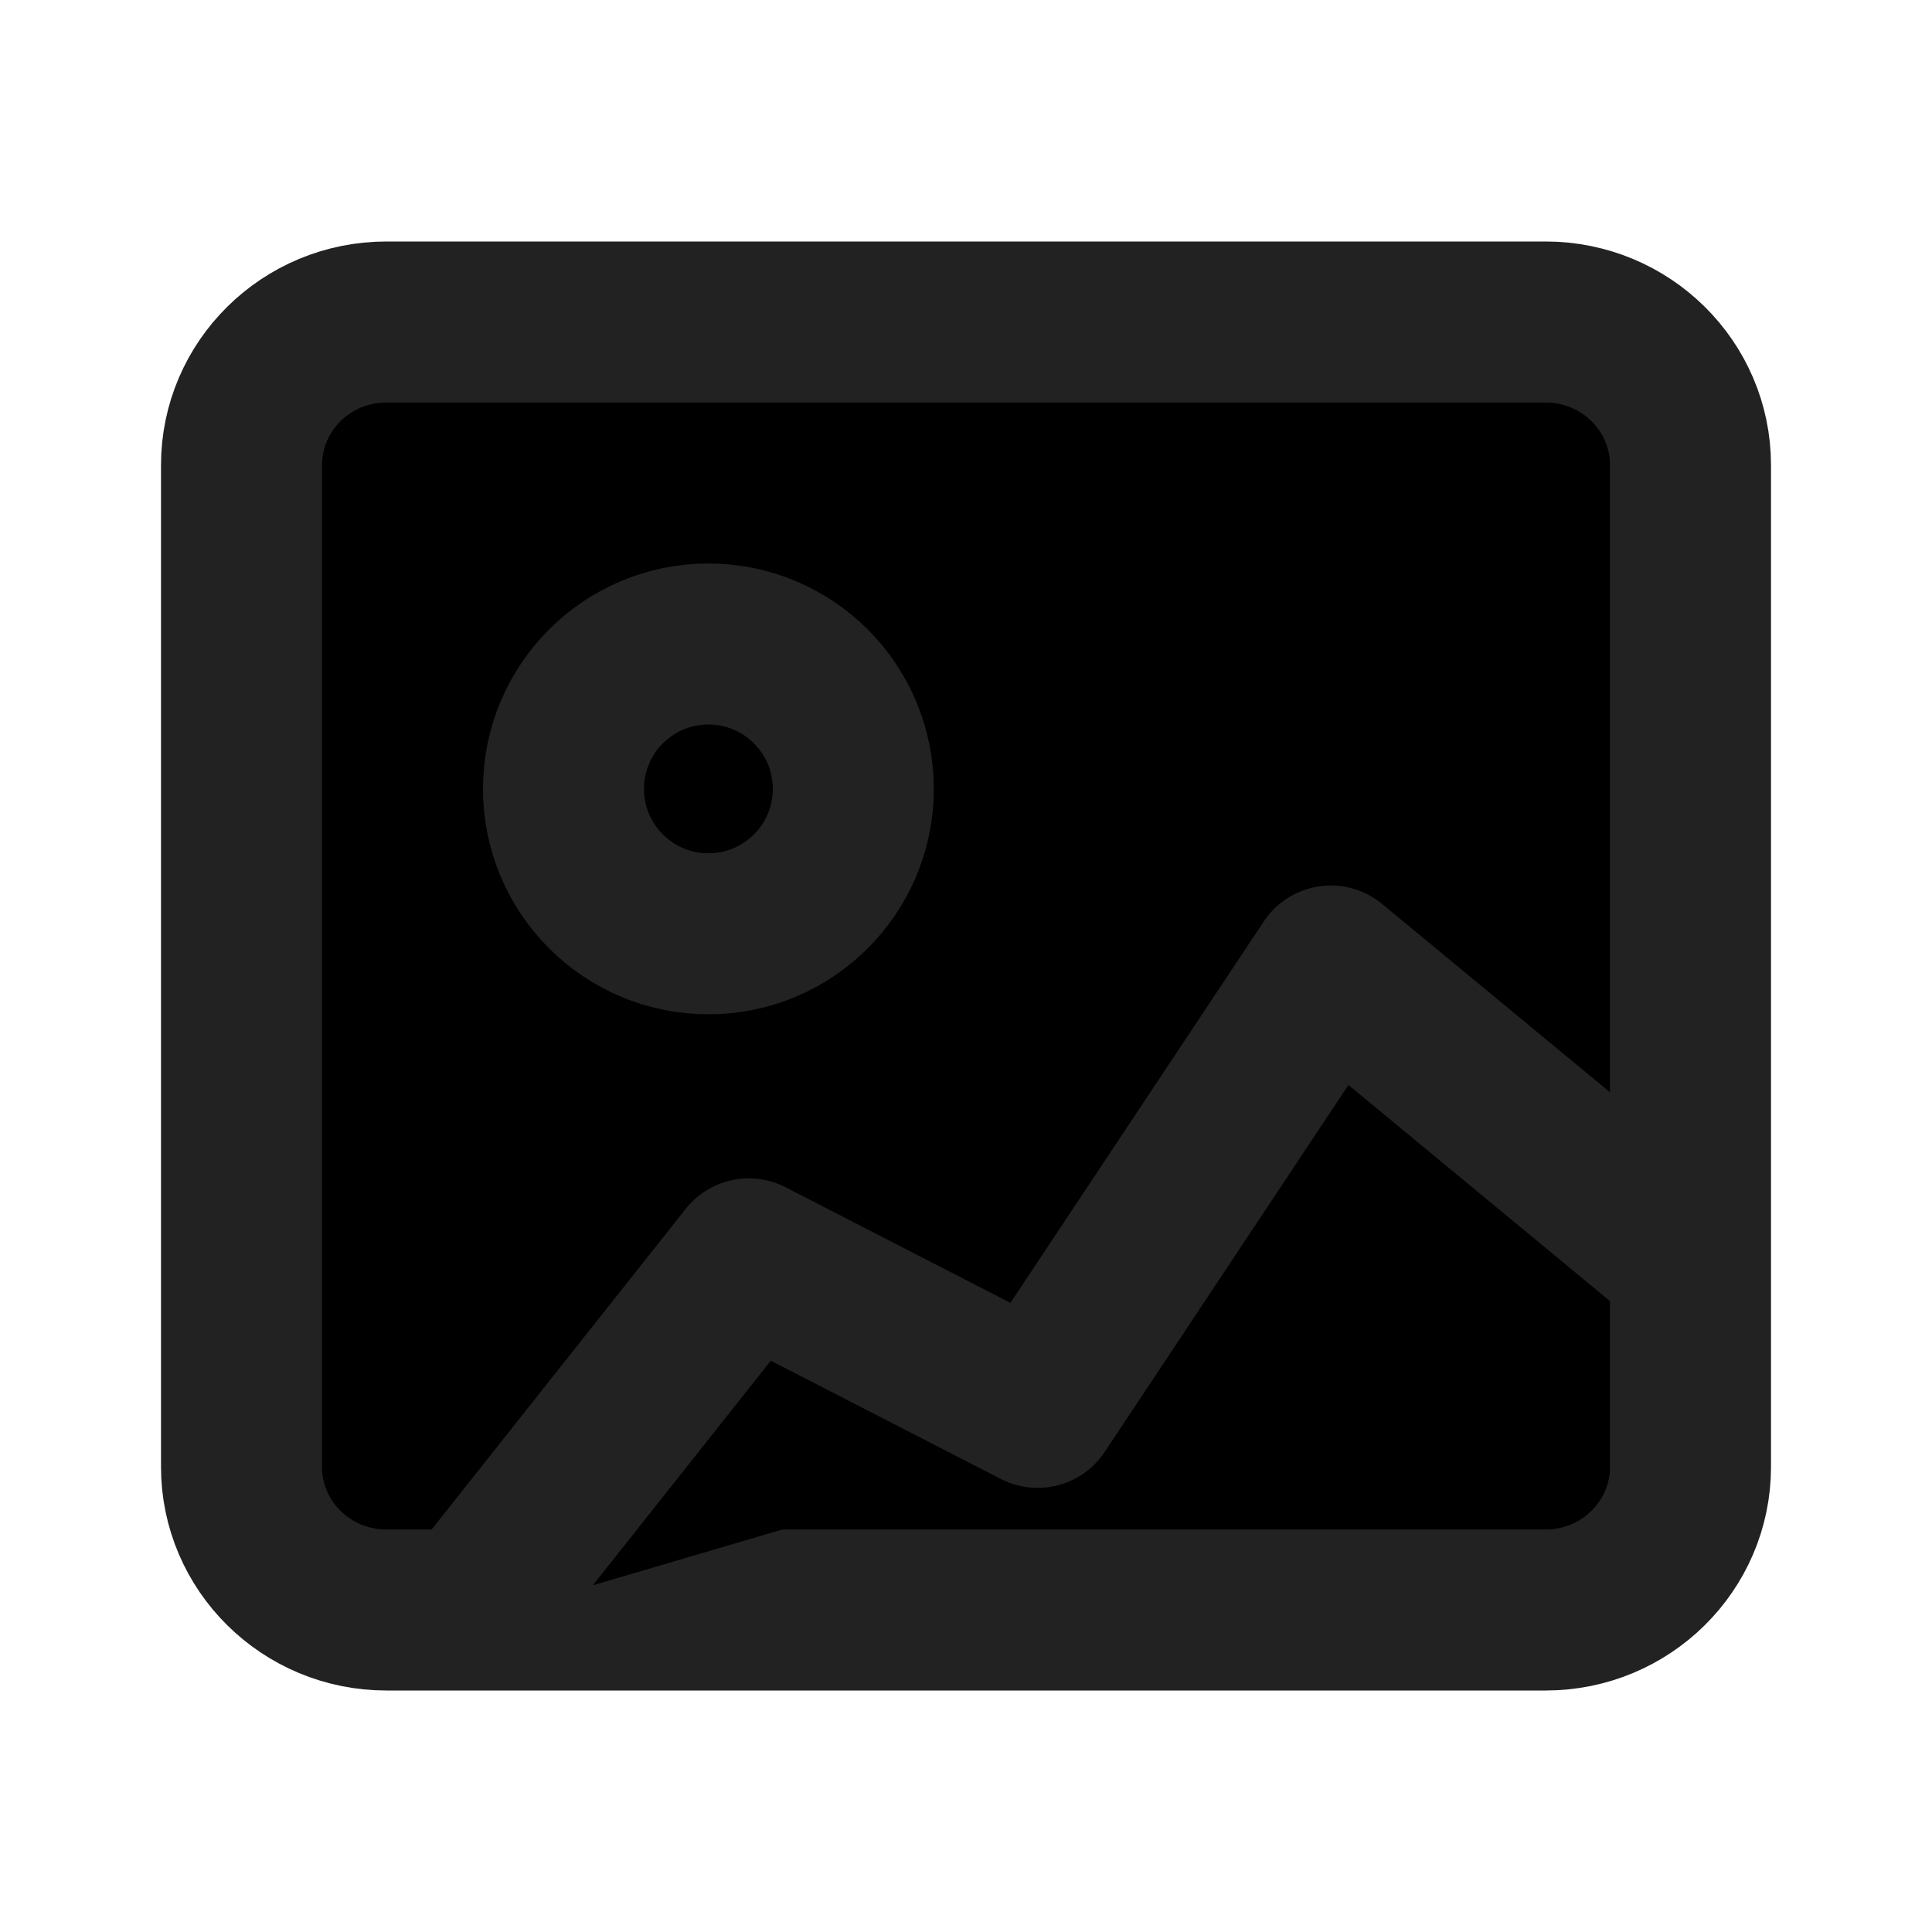
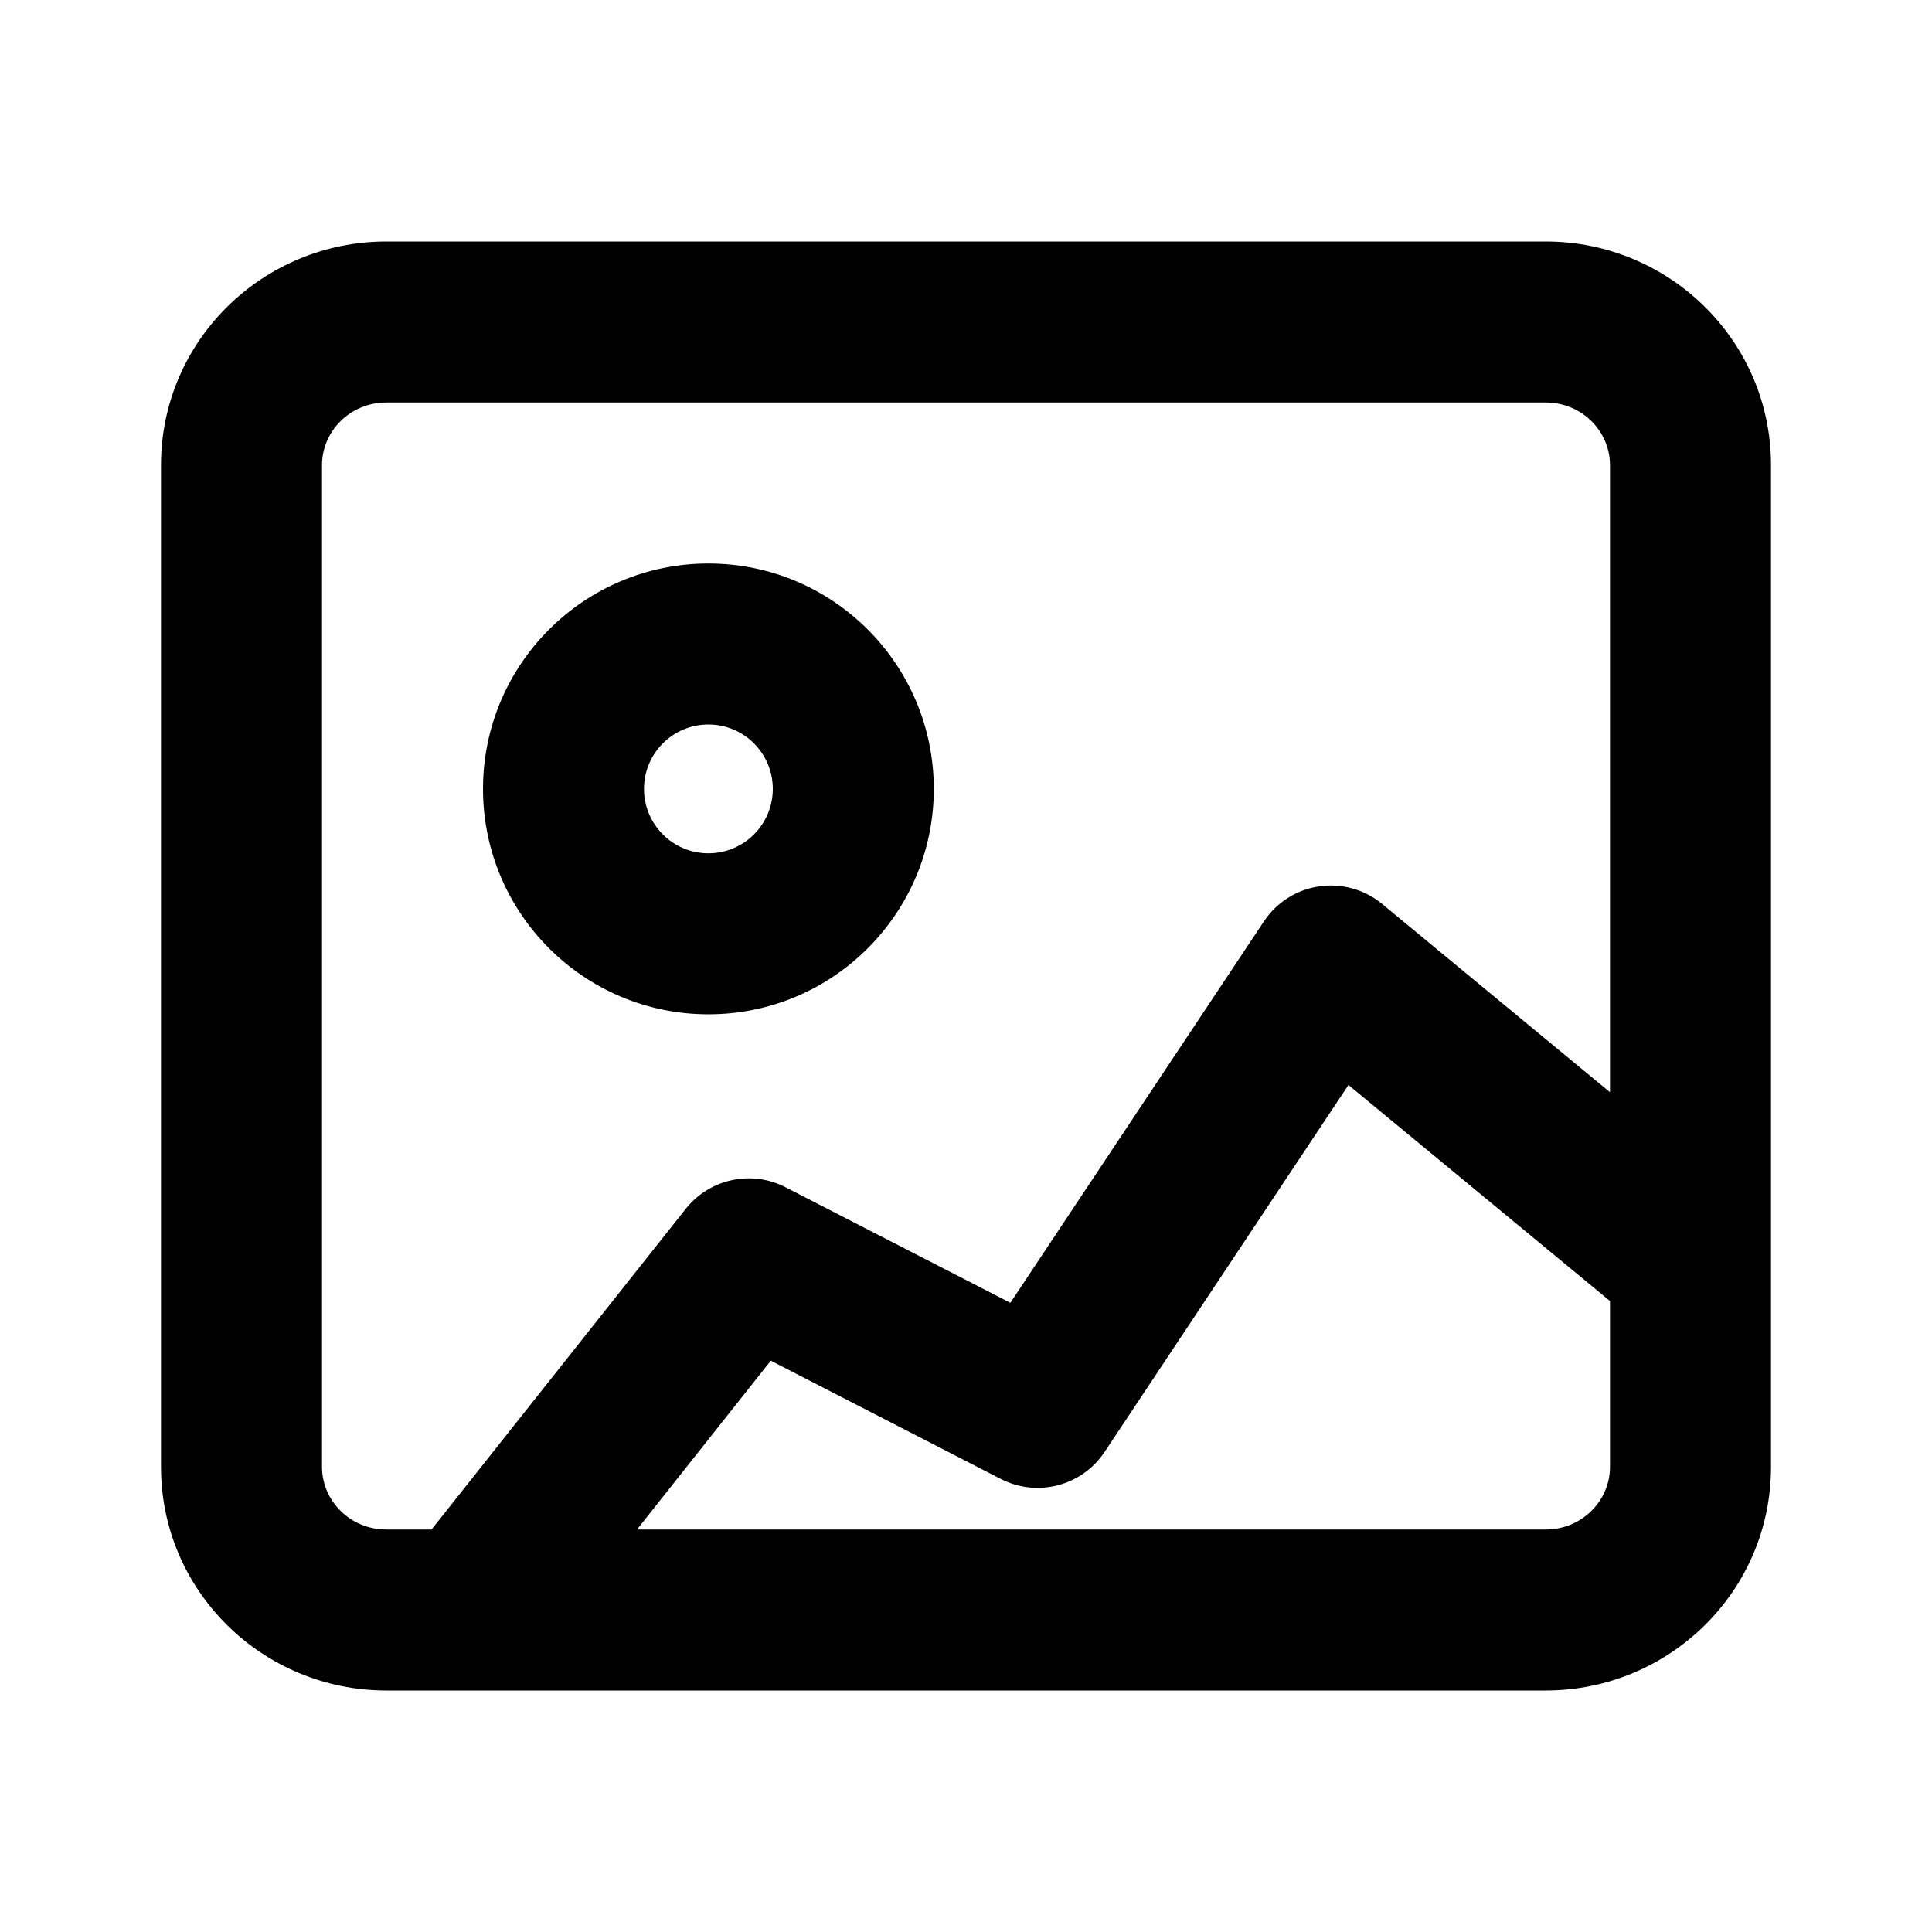
<svg xmlns="http://www.w3.org/2000/svg" width="24" height="24" viewBox="0 0 24 24">
-   <path stroke="#222" stroke-width="2" d="M19.2 4H4.8C3.806 4 3 4.796 3 5.778v12.444C3 19.204 3.806 20 4.8 20h14.4c.994 0 1.8-.796 1.8-1.778V5.778C21 4.796 20.194 4 19.2 4z" />
-   <path stroke="#222" stroke-linejoin="round" stroke-width="2" d="M5.7 20.183l3.602-4.545 3.588 1.845L16.532 12l4.456 3.682" />
-   <path stroke="#222" stroke-width="2" d="M8.8 11.6c.994 0 1.8-.806 1.8-1.8S9.794 8 8.8 8 7 8.806 7 9.8s.806 1.8 1.8 1.8z" />
+   <path fill-rule="evenodd" d="M4 5.778C4 5.36 4.346 5 4.8 5H19.2C19.654 5 20 5.36 20 5.778V13.568L17.169 11.229C16.951 11.049 16.666 10.969 16.386 11.011C16.106 11.052 15.856 11.211 15.7 11.447L12.551 16.184L9.759 14.749C9.334 14.53 8.815 14.643 8.518 15.017L5.361 19H4.8C4.346 19 4 18.64 4 18.222V5.778ZM7.913 19H19.2C19.654 19 20 18.64 20 18.222V16.162L16.751 13.478L13.722 18.036C13.44 18.46 12.885 18.605 12.432 18.372L9.575 16.903L7.913 19ZM4.8 3C3.265 3 2 4.232 2 5.778V18.222C2 19.768 3.265 21 4.8 21H19.2C20.735 21 22 19.768 22 18.222V5.778C22 4.232 20.735 3 19.2 3H4.8Z" />
+   <path fill-rule="evenodd" d="M8.8 9C8.358 9 8 9.358 8 9.8C8 10.242 8.358 10.6 8.8 10.6C9.242 10.6 9.6 10.242 9.6 9.8C9.6 9.358 9.242 9 8.8 9ZM6 9.8C6 8.254 7.254 7 8.8 7C10.346 7 11.6 8.254 11.6 9.8C11.6 11.346 10.346 12.6 8.8 12.6C7.254 12.6 6 11.346 6 9.8Z" />
</svg>
